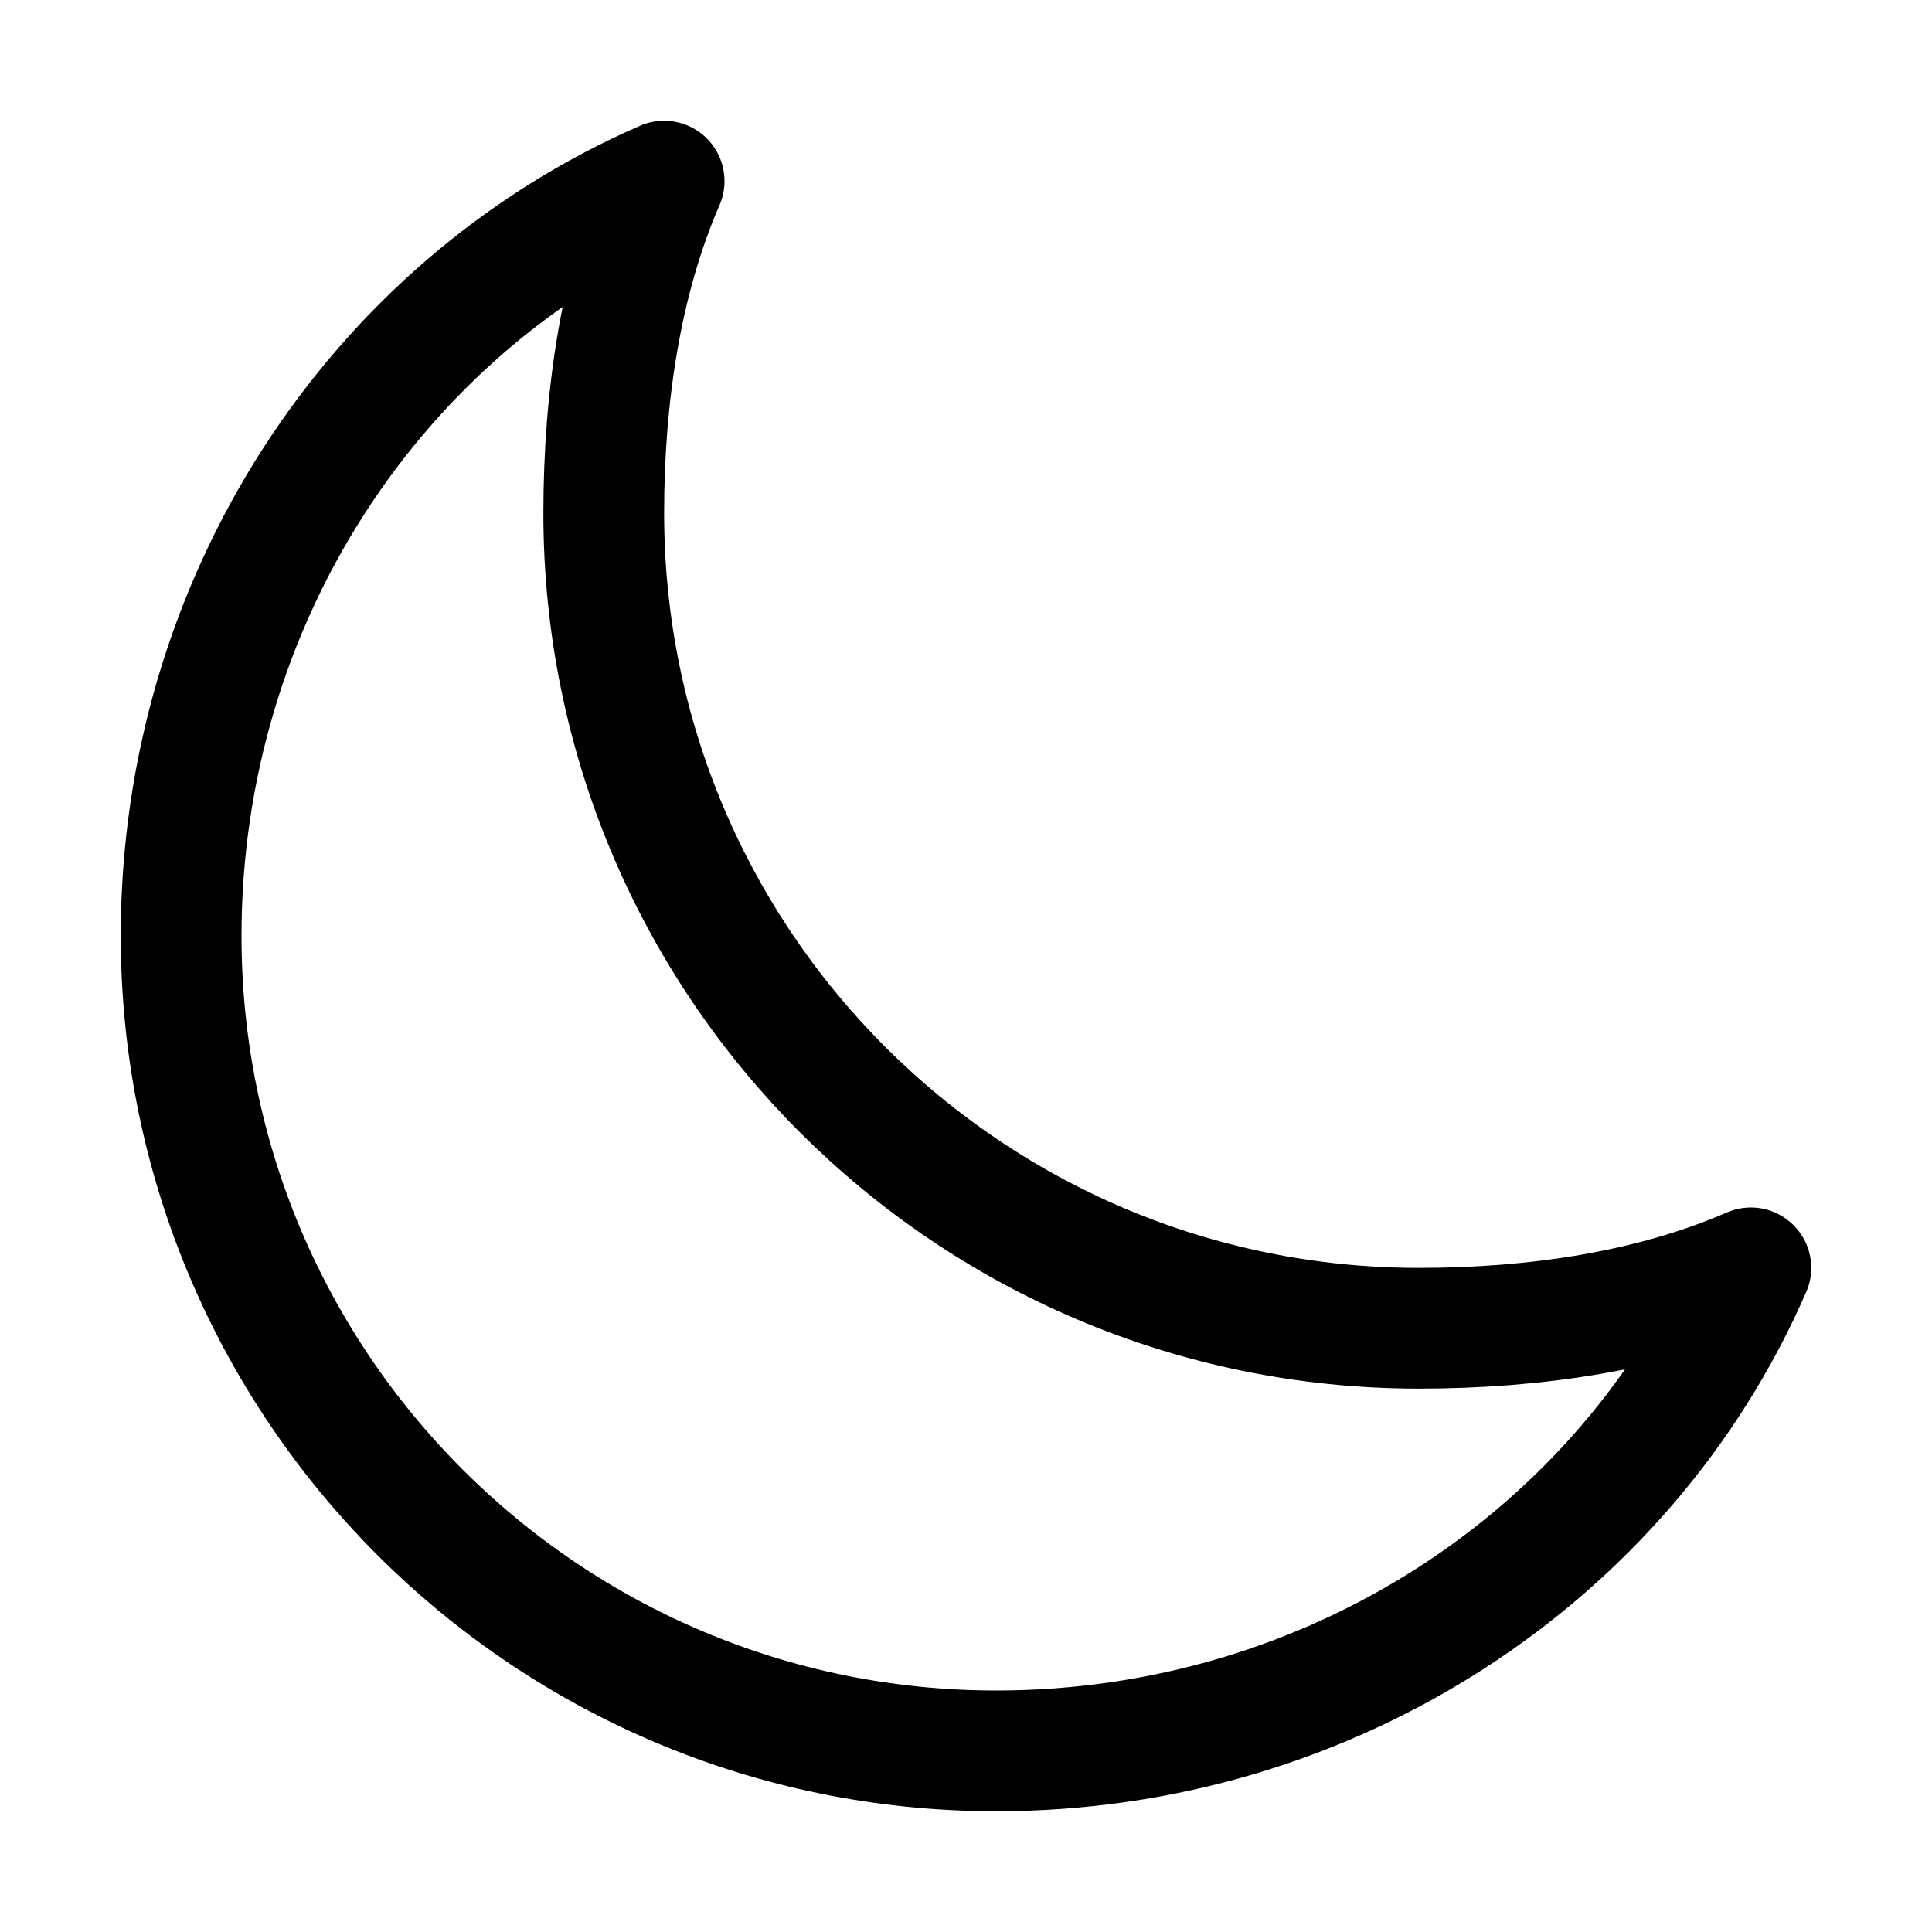
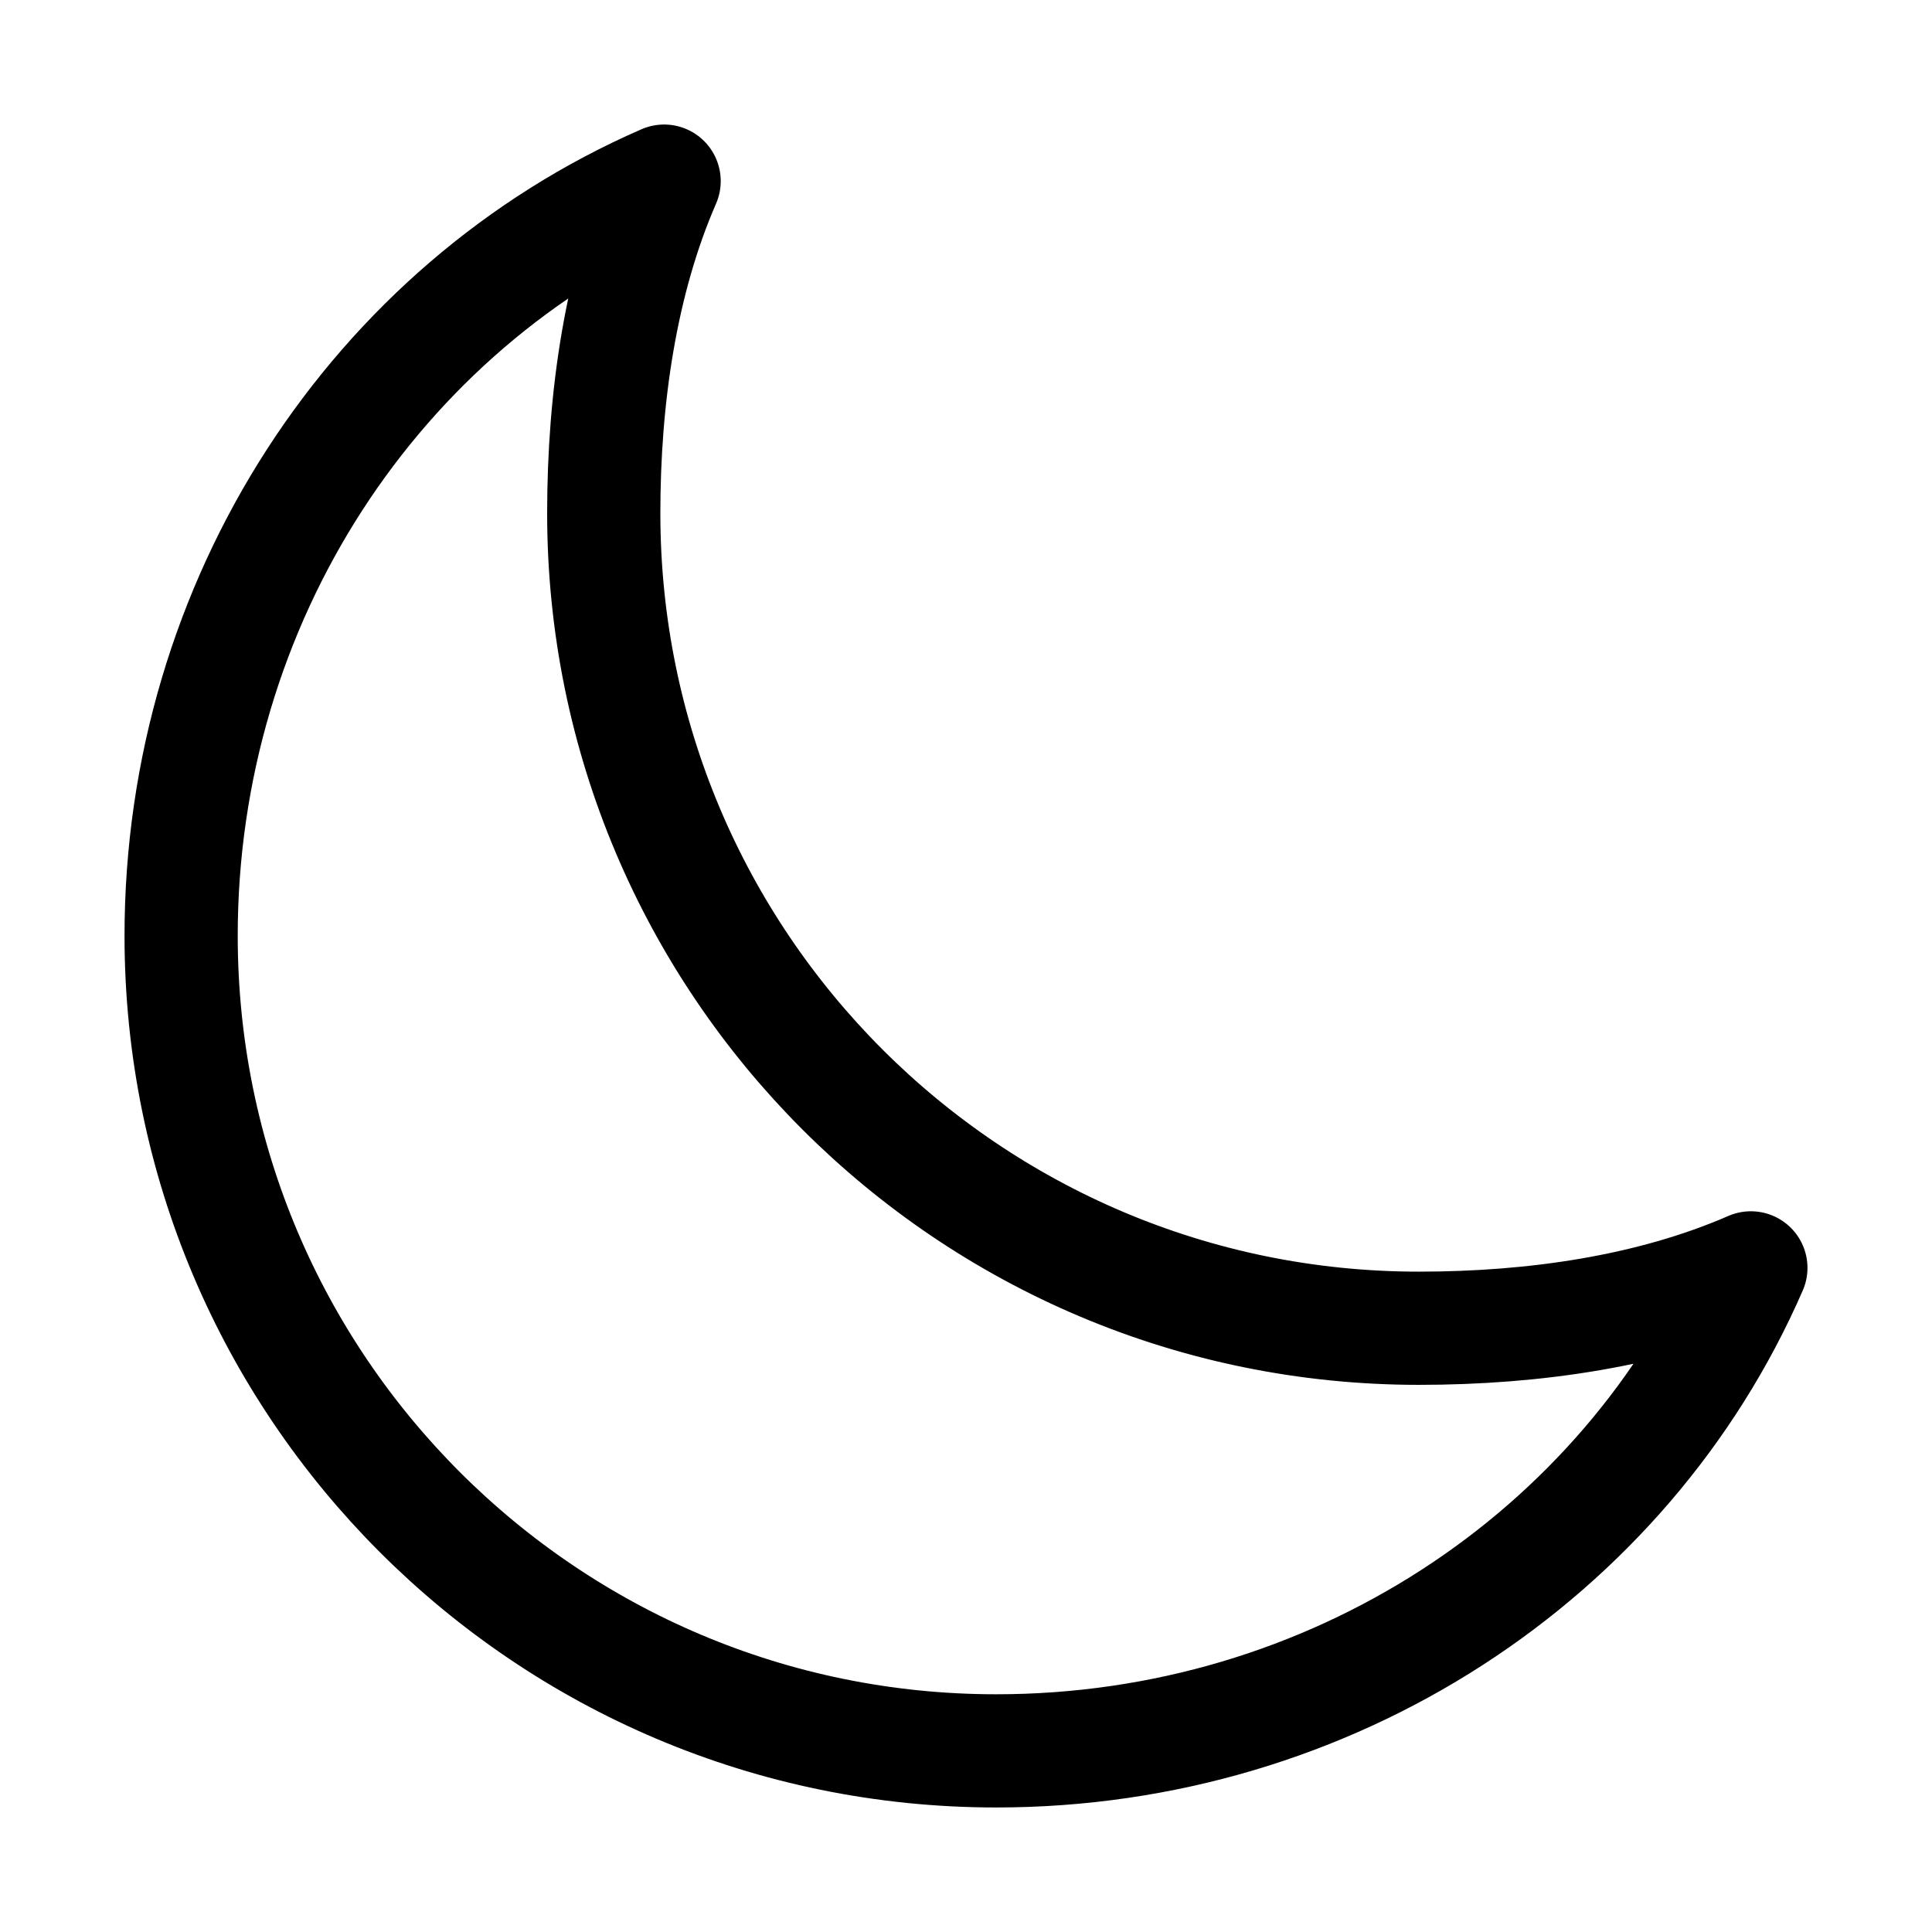
<svg xmlns="http://www.w3.org/2000/svg" class="ionicon" viewBox="0 0 512 512">
-   <path d="M160 136c0-30.62 4.51-61.61 16-88C99.57 81.27 48 159.32 48 248c0 119.29 96.71 216 216 216 88.68 0 166.73-51.57 200-128-26.39 11.49-57.38 16-88 16-119.29 0-216-96.71-216-216z" fill="none" stroke="currentColor" stroke-linecap="round" stroke-linejoin="round" stroke-width="32" />
+   <path d="M160 136c0-30.62 4.51-61.61 16-88C99.57 81.27 48 159.32 48 248c0 119.29 96.71 216 216 216 88.68 0 166.73-51.57 200-128-26.39 11.49-57.38 16-88 16-119.29 0-216-96.71-216-216z" fill="none" stroke="currentColor" stroke-linecap="round" stroke-linejoin="round" stroke-width="30" />
</svg>
